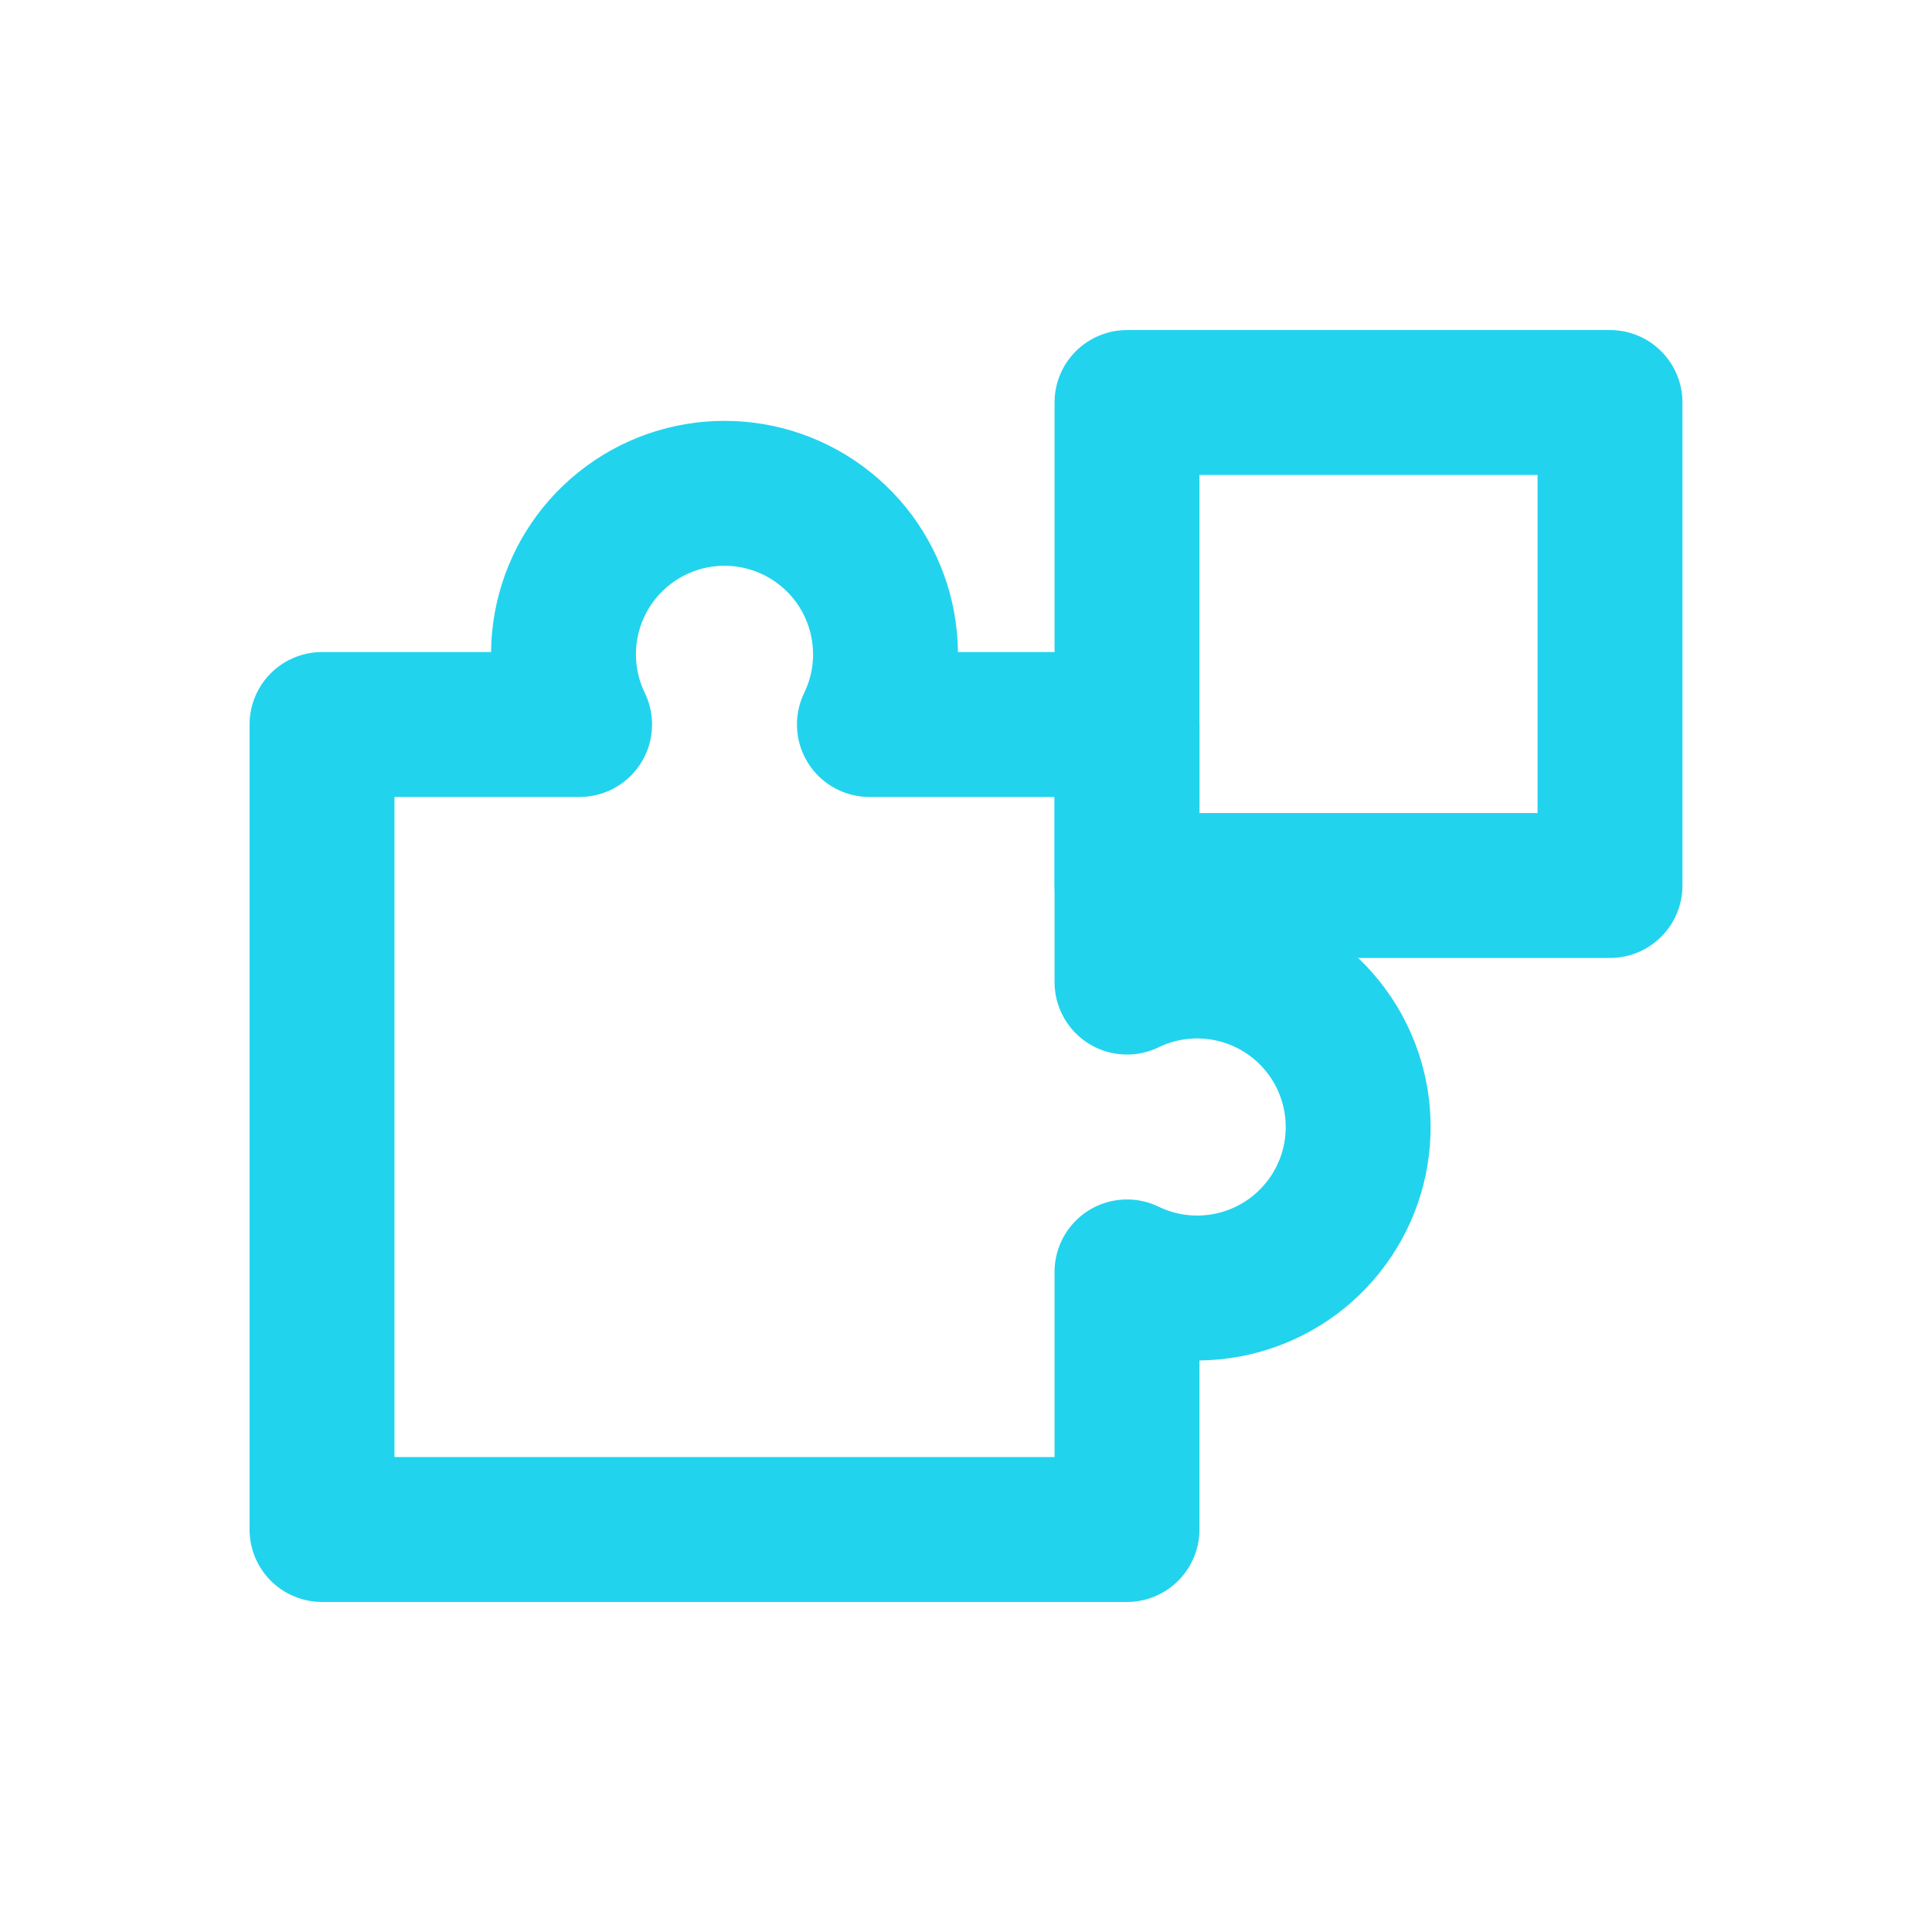
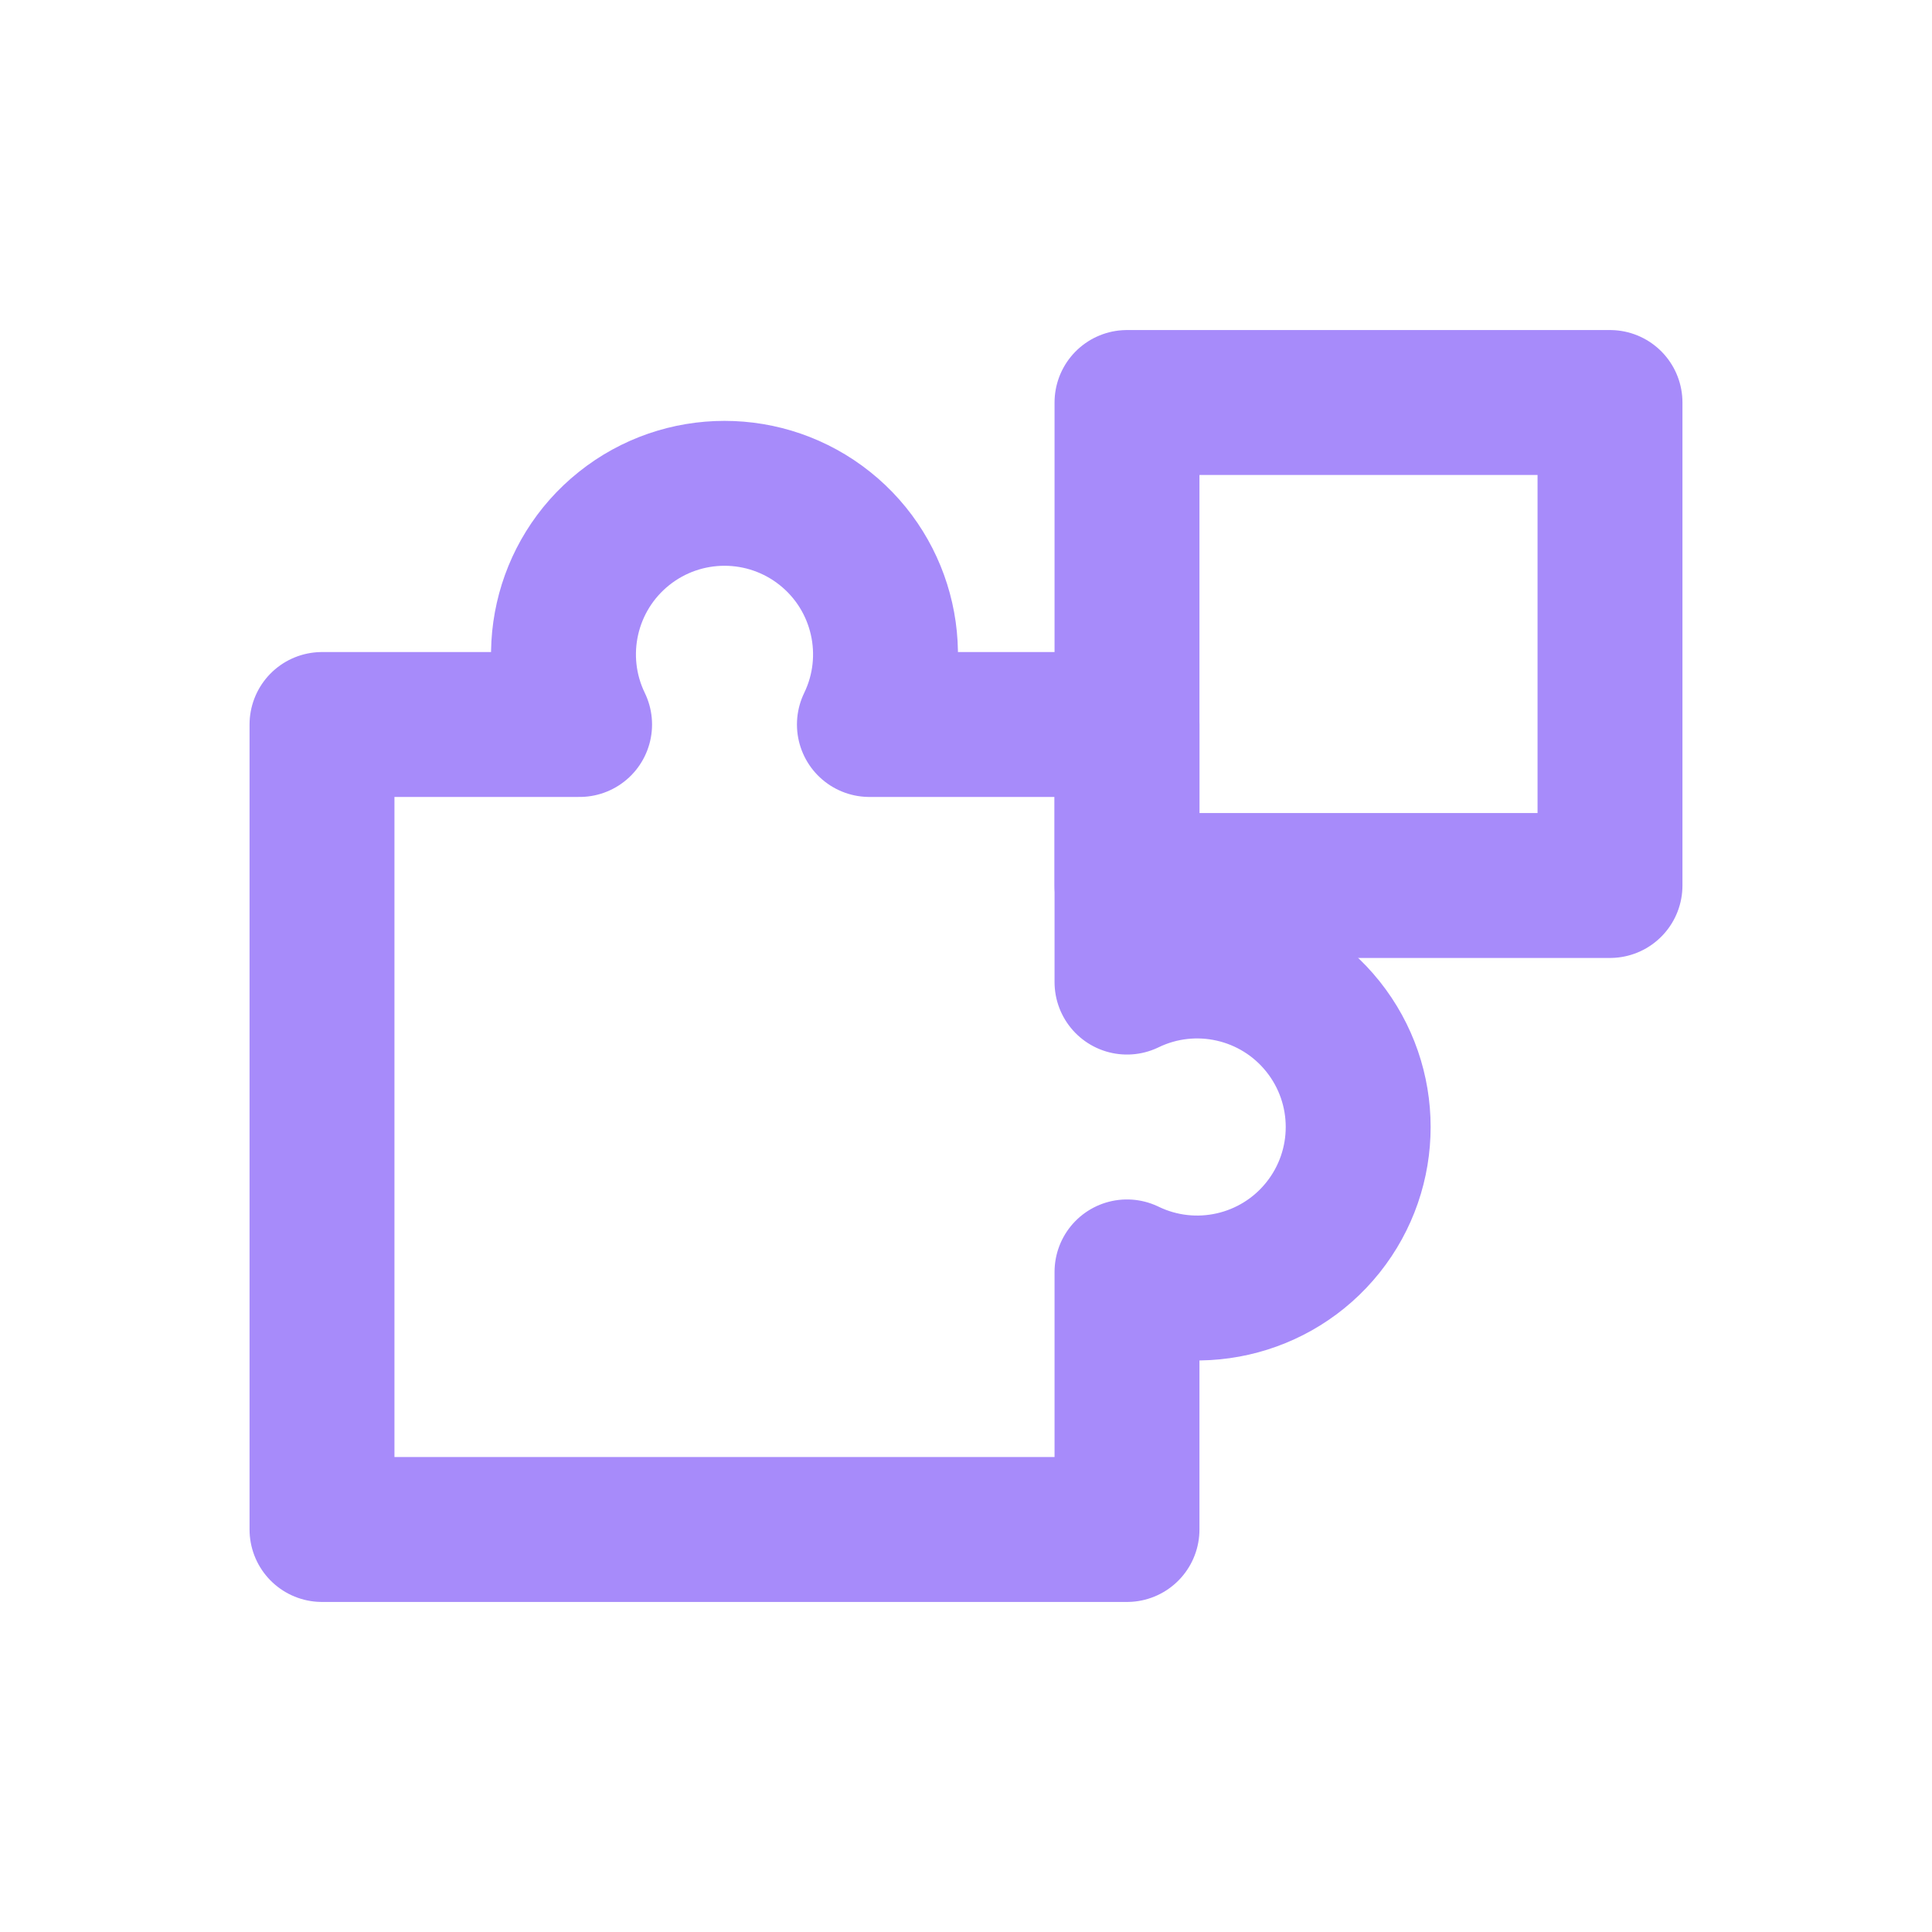
<svg xmlns="http://www.w3.org/2000/svg" viewBox="0 0 24 24" width="24" height="24">
-   <g fill="none" stroke="#22D3EE" stroke-width="1.8" stroke-linecap="round" stroke-linejoin="round">
+   <g fill="none" stroke="#A78BFA" stroke-width="1.8" stroke-linecap="round" stroke-linejoin="round">
    <path d="M4 9h3.2a2 2 0 1 1 3.6 0H14v3.2a2 2 0 1 1 0 3.6V19H4z" />
    <path d="M14 5h6v6h-6z" />
  </g>
</svg>
